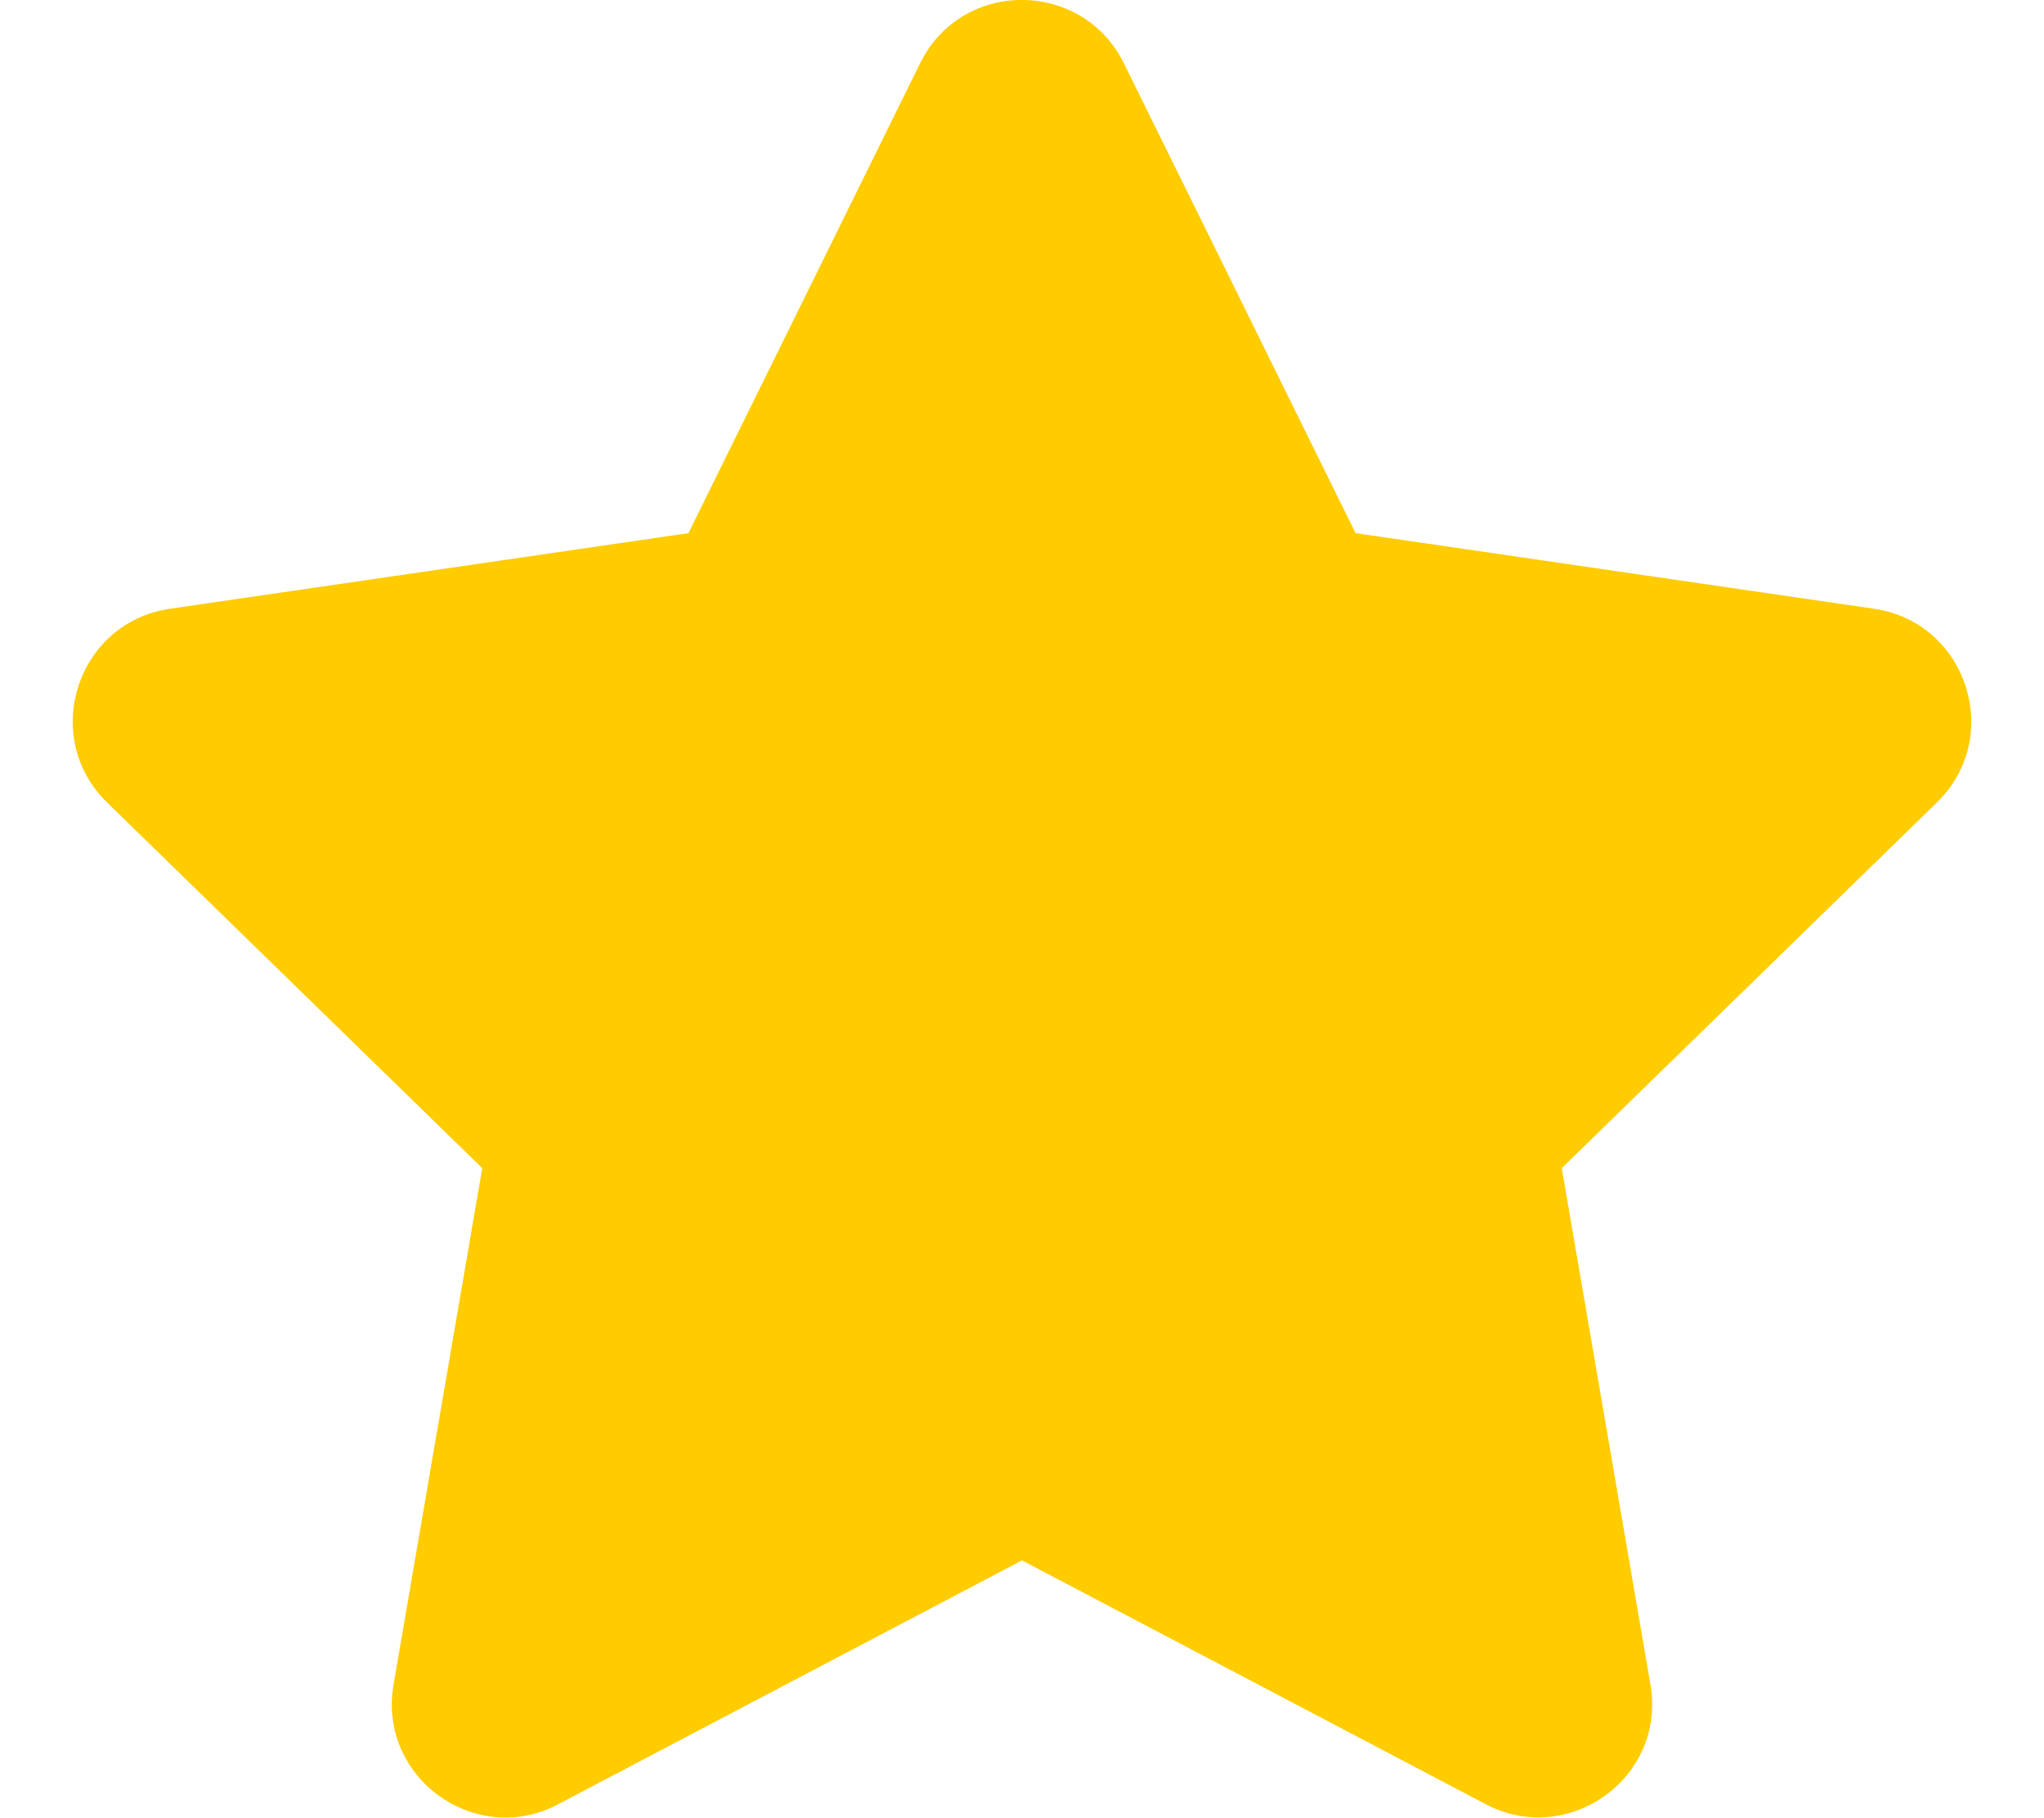
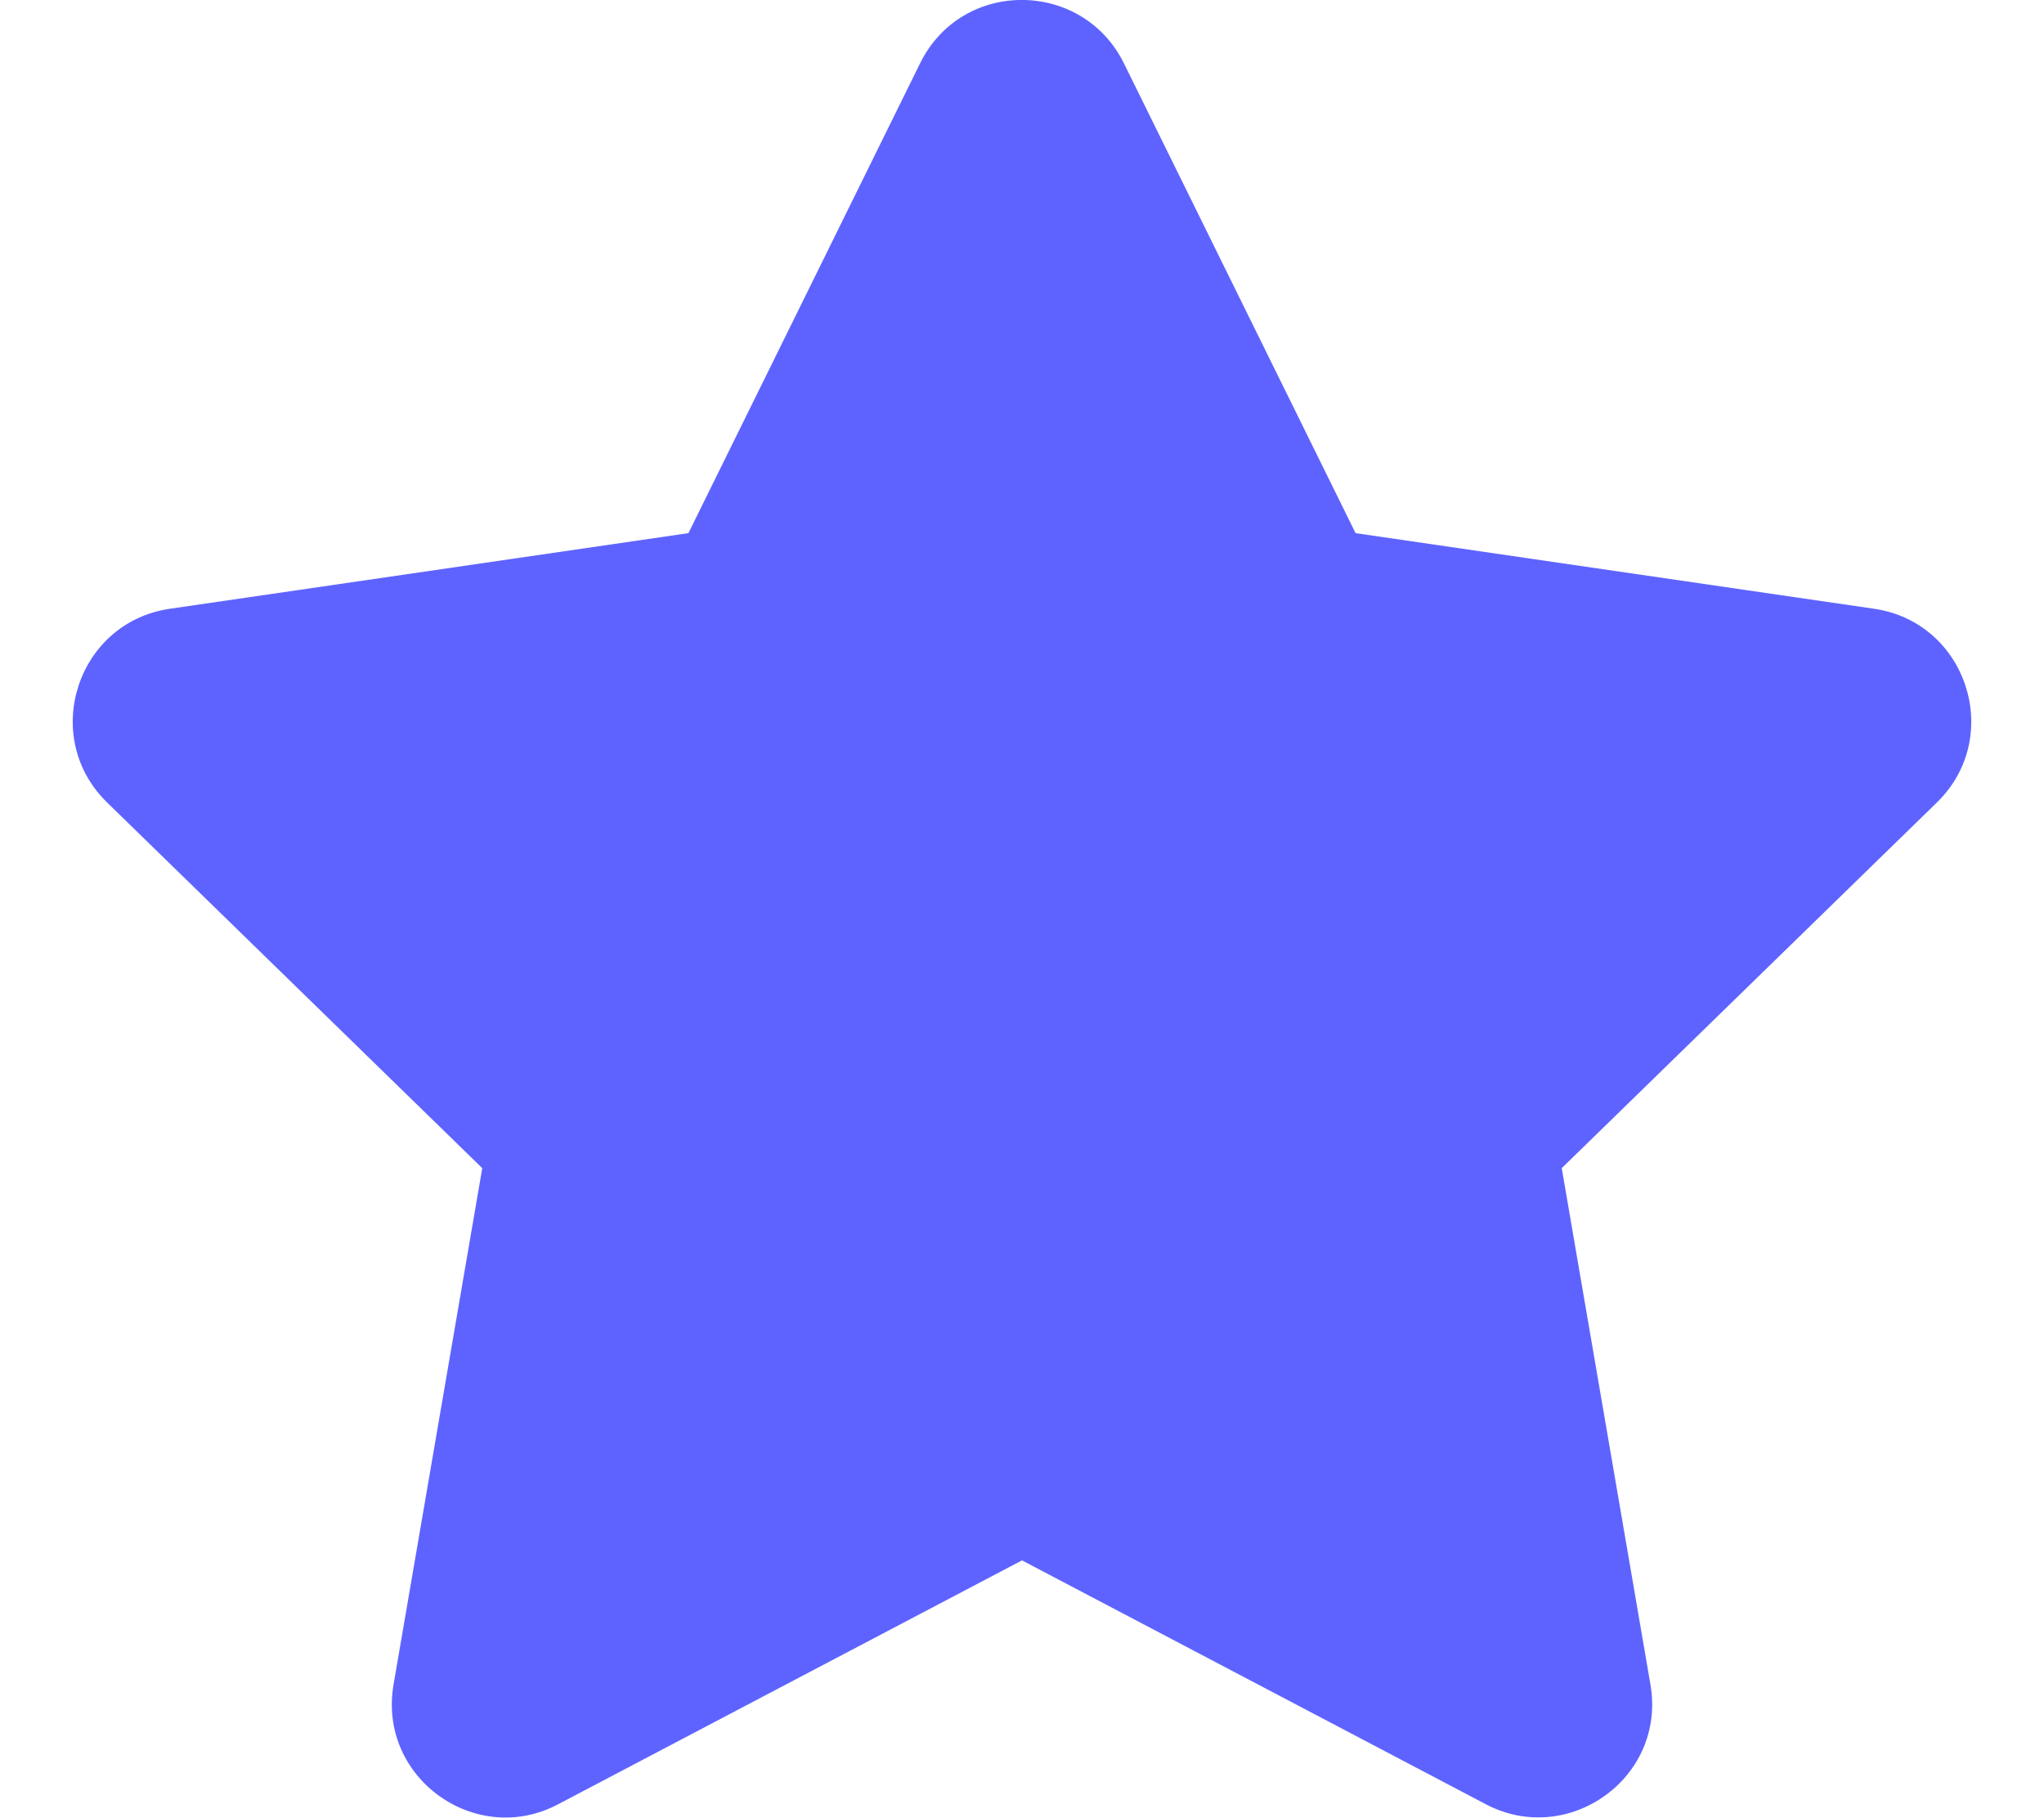
<svg xmlns="http://www.w3.org/2000/svg" aria-hidden="true" focusable="false" data-prefix="fas" data-icon="star" class="svg-inline--fa fa-star fa-w-18" role="img" viewBox="0 0 576 512">
-   <path fill="#fc0" d="M259.3 17.8L194 150.2 47.9 171.5c-26.2 3.8-36.7 36.1-17.7 54.6l105.7 103-25 145.5c-4.5 26.3 23.2 46 46.4 33.7L288 439.6l130.7 68.7c23.2 12.2 50.9-7.4 46.4-33.7l-25-145.5 105.7-103c19-18.5 8.5-50.8-17.7-54.6L382 150.2 316.7 17.8c-11.7-23.6-45.6-23.9-57.4 0z" />
+   <path fill="#5e63ff" d="M259.3 17.8L194 150.2 47.9 171.5c-26.2 3.8-36.7 36.1-17.7 54.6l105.7 103-25 145.5c-4.5 26.3 23.2 46 46.4 33.7L288 439.6l130.7 68.7c23.2 12.2 50.9-7.4 46.4-33.7l-25-145.5 105.7-103c19-18.5 8.5-50.8-17.7-54.6L382 150.2 316.7 17.8c-11.7-23.6-45.6-23.9-57.4 0z" />
</svg>
